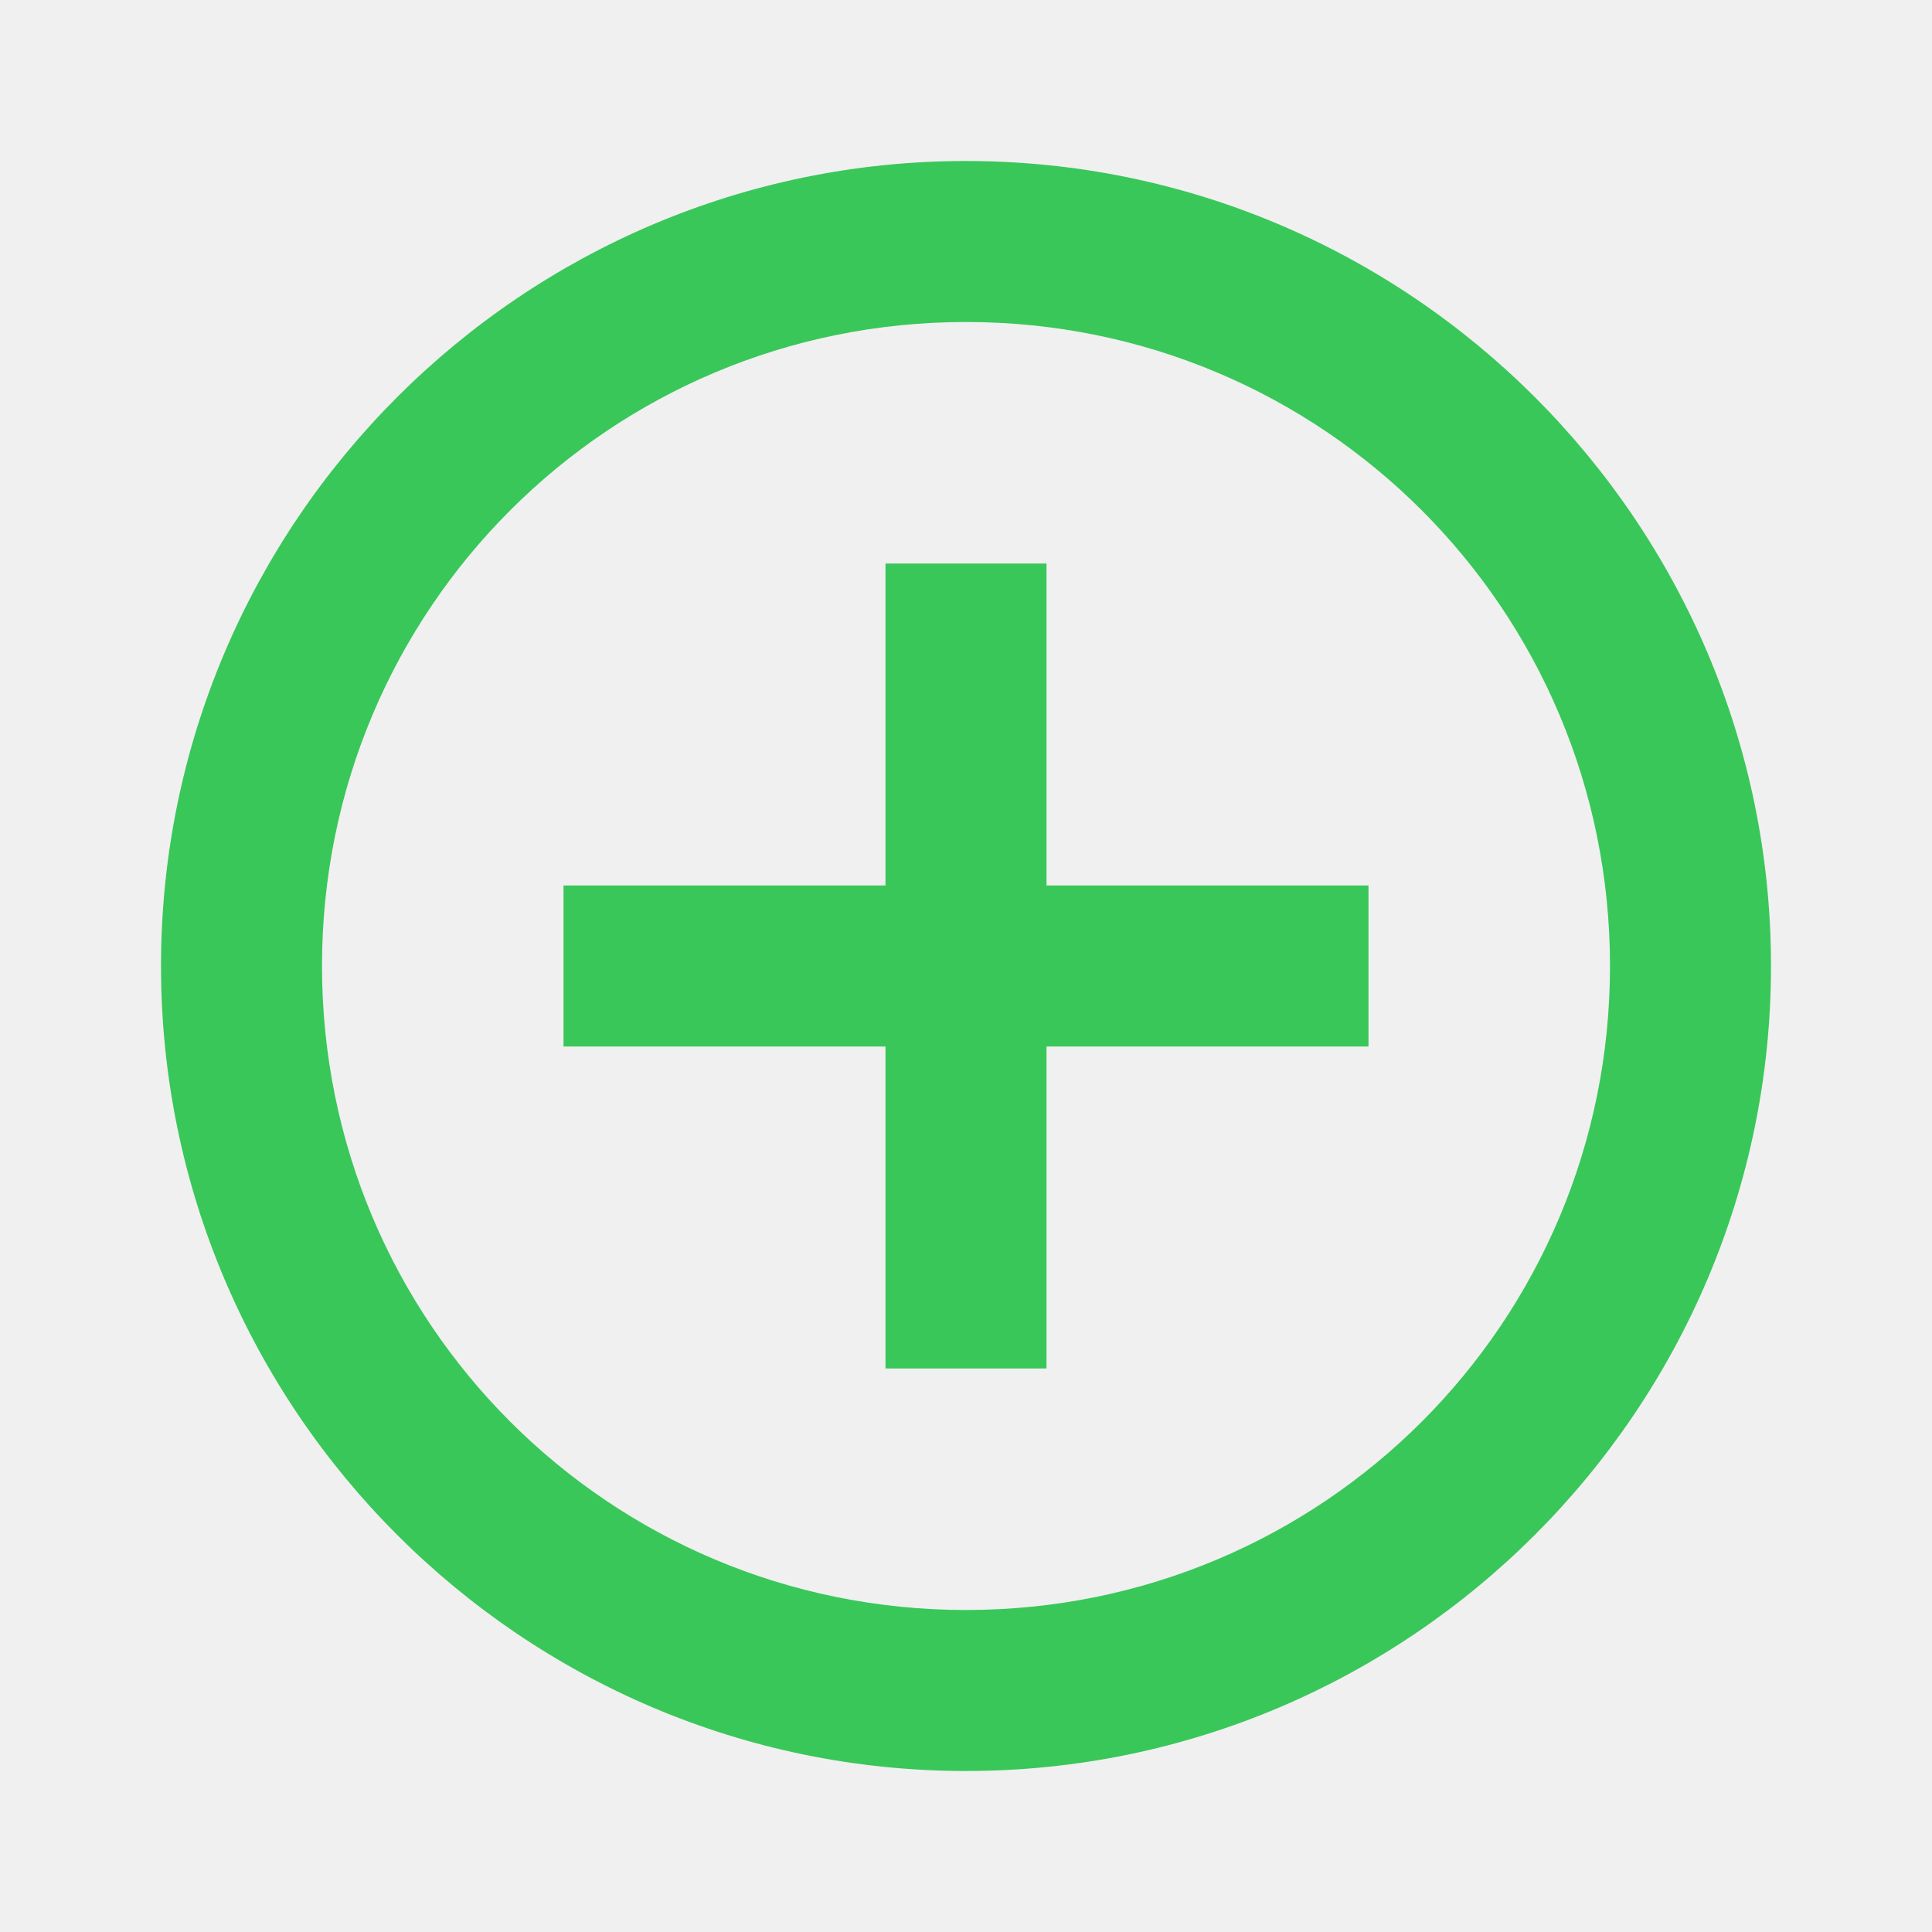
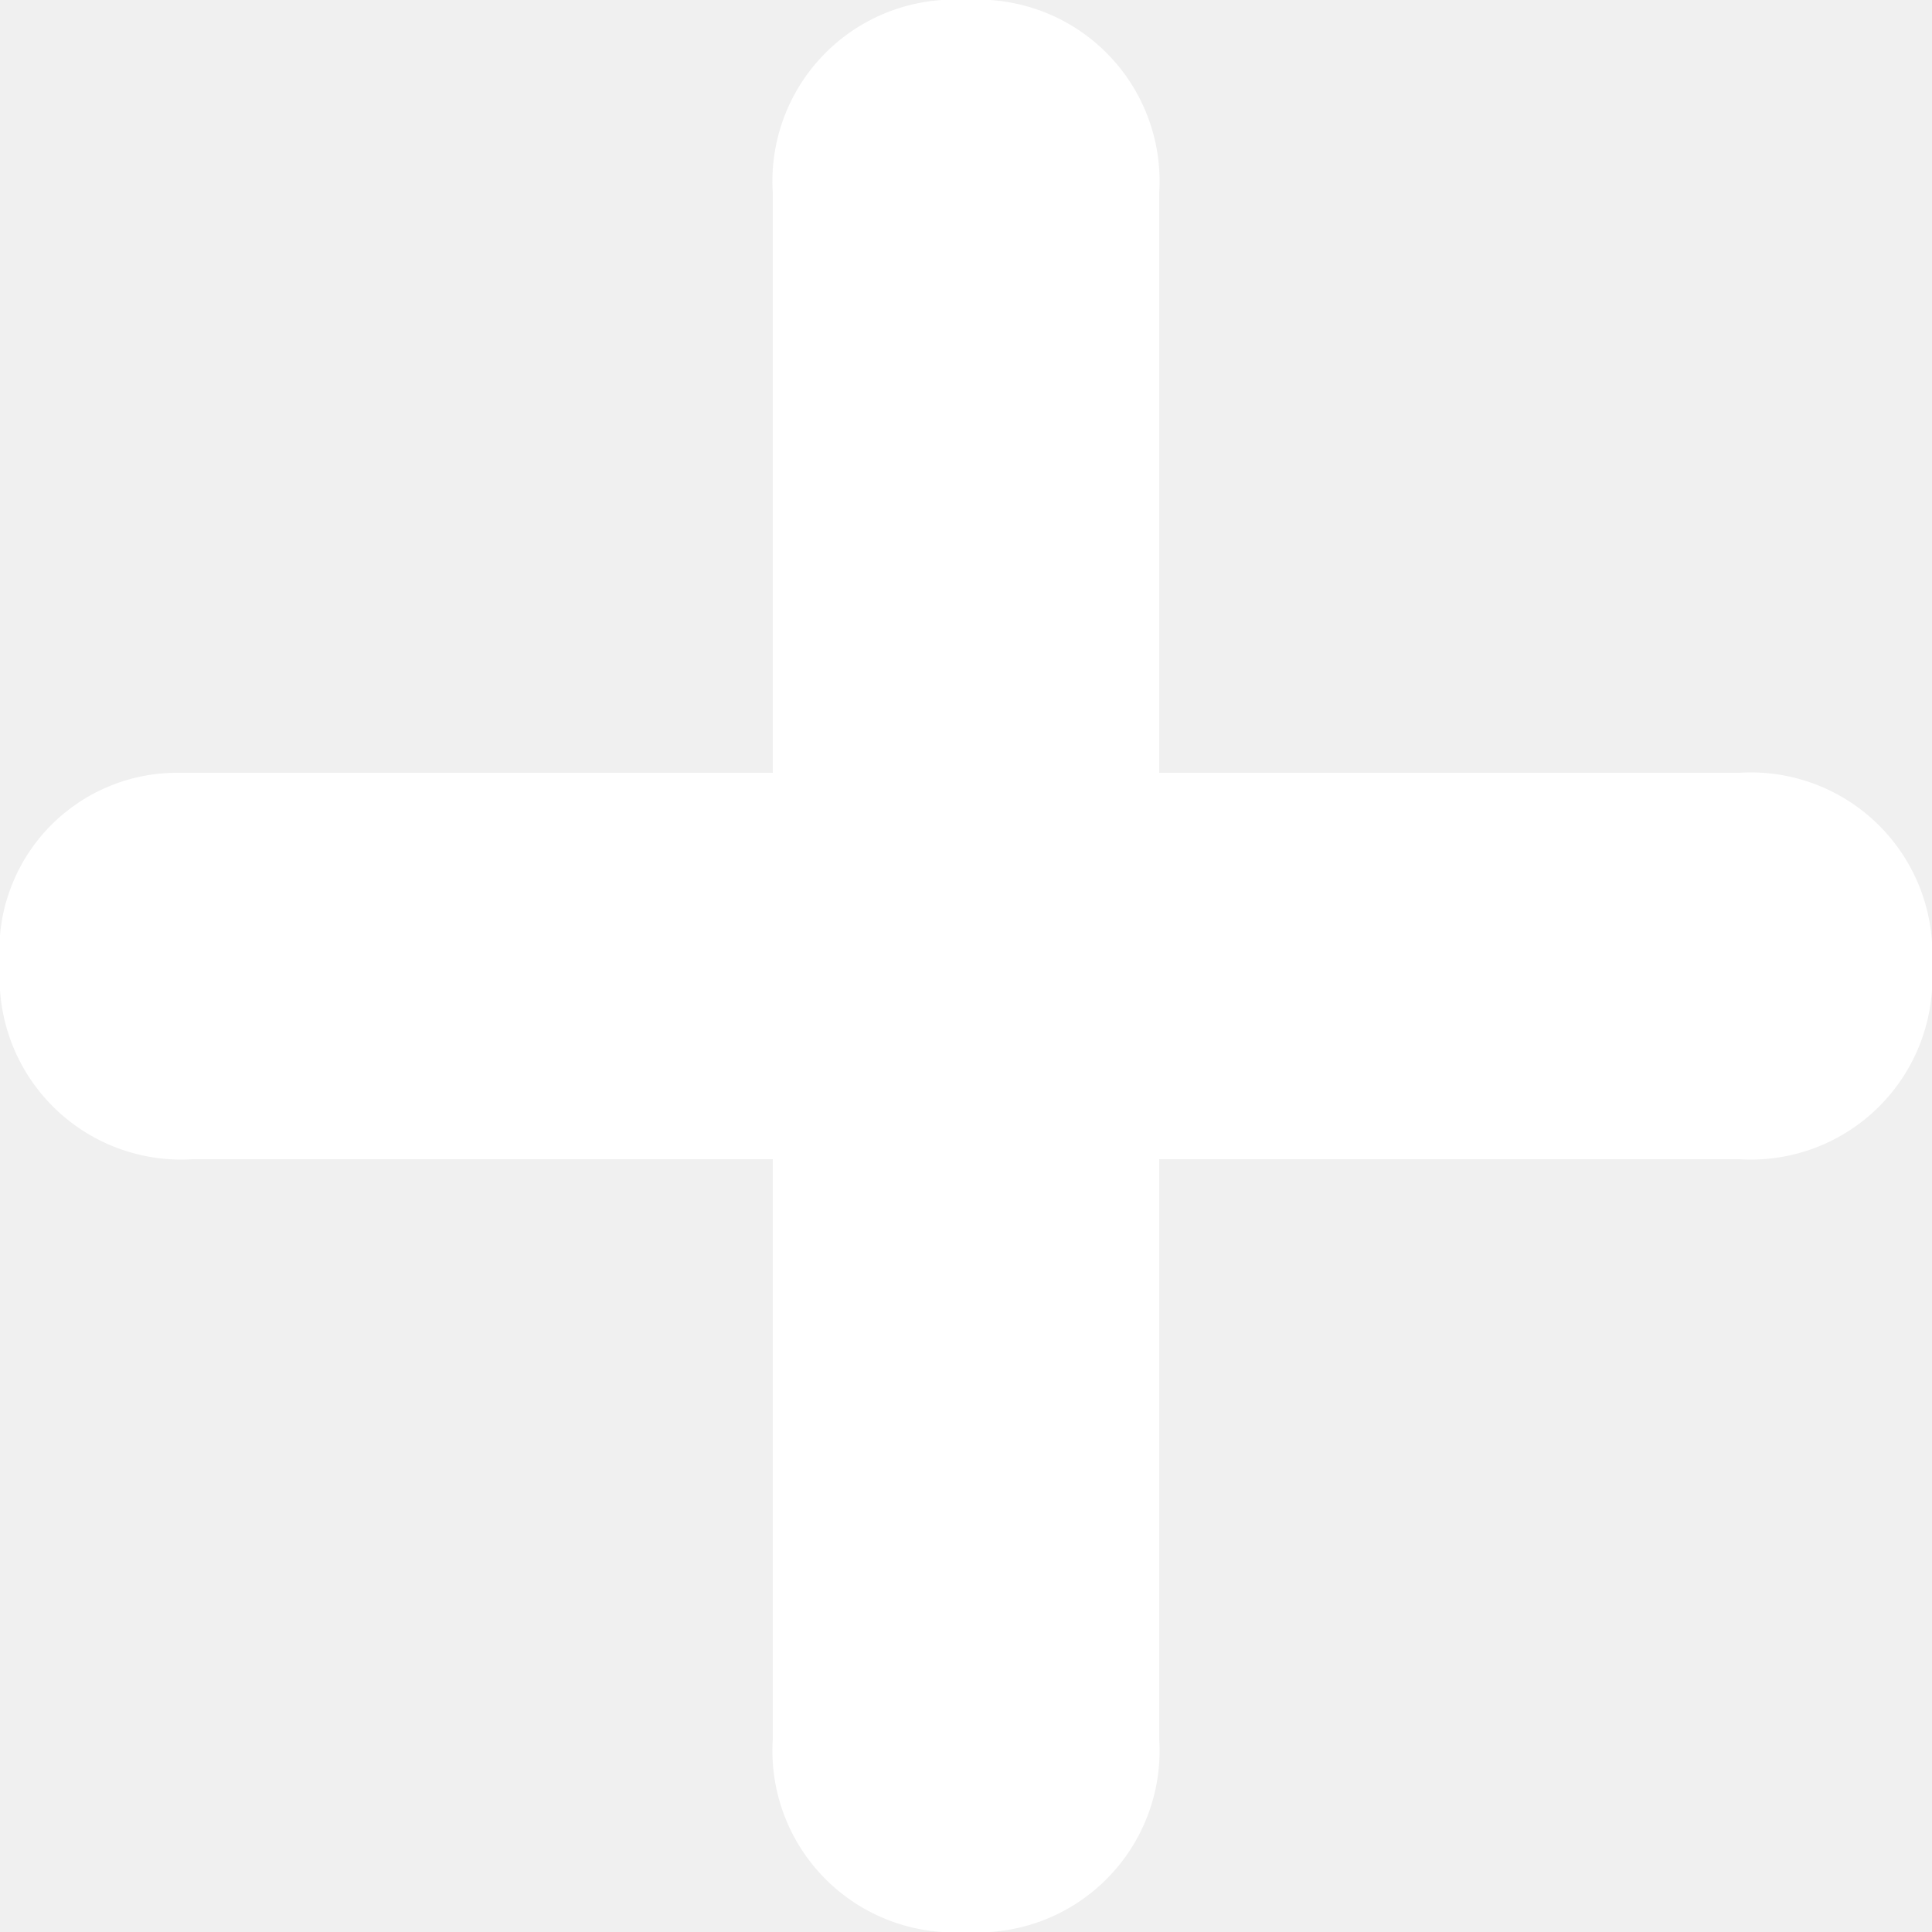
- <svg xmlns="http://www.w3.org/2000/svg" fill="#39c75a" viewBox="0 0 24 24" width="24px" height="24px">
-   <path d="M 12 2 C 6.489 2 2 6.489 2 12 C 2 17.511 6.489 22 12 22 C 17.511 22 22 17.511 22 12 C 22 6.489 17.511 2 12 2 z M 12 4 C 16.43 4 20 7.57 20 12 C 20 16.43 16.43 20 12 20 C 7.57 20 4 16.43 4 12 C 4 7.57 7.57 4 12 4 z M 11 7 L 11 11 L 7 11 L 7 13 L 11 13 L 11 17 L 13 17 L 13 13 L 17 13 L 17 11 L 13 11 L 13 7 L 11 7 z" />
+ <svg xmlns="http://www.w3.org/2000/svg" id="Layer_1" data-name="Layer 1" viewBox="0 0 10 10">
+   <defs>
+     <style>.cls-1{fill:#fff;}</style>
+   </defs>
+   <g id="Layer_2" data-name="Layer 2">
+     <path class="cls-1" d="M7.1,12h0a.94.94,0,0,0,1,1h3v3a.94.94,0,0,0,1,1h0a.94.94,0,0,0,1-1V13h3a.94.94,0,0,0,1-1h0a.94.94,0,0,0-1-1h-3V8a.94.94,0,0,0-1-1h0a.94.94,0,0,0-1,1v3H8A.92.92,0,0,0,7.1,12Z" transform="translate(-7.1 -7)" />
+   </g>
</svg>
